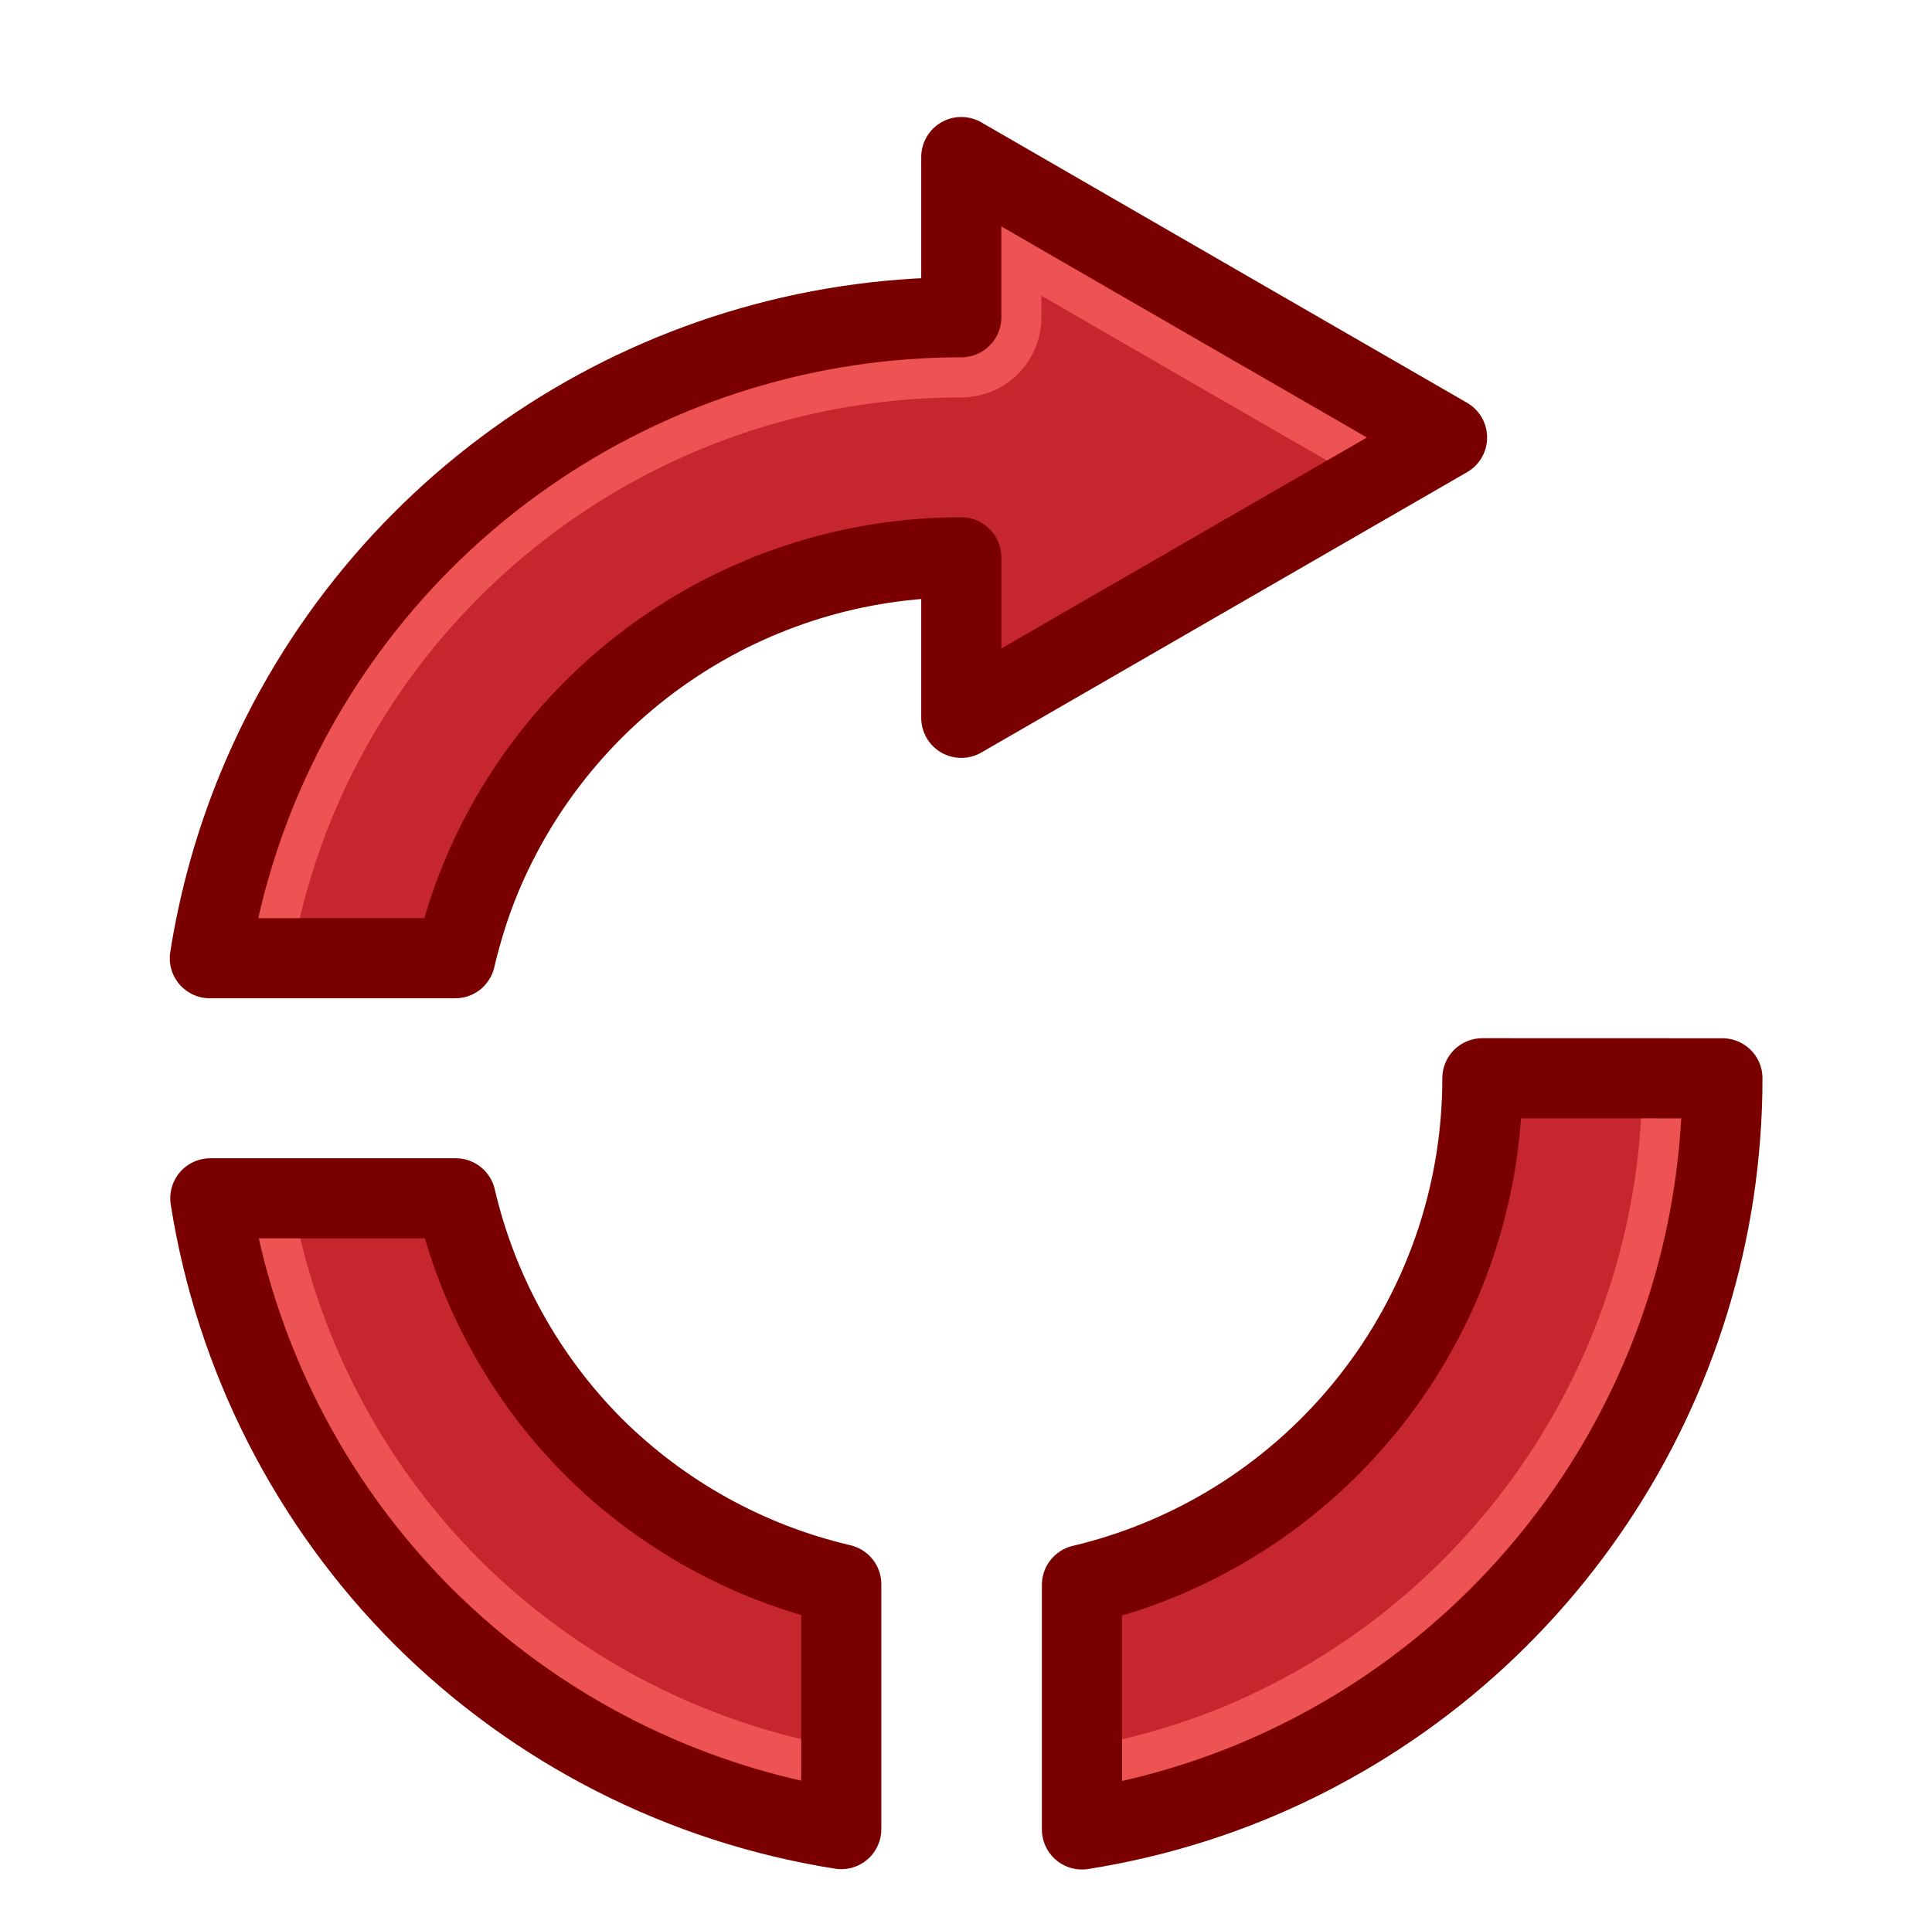
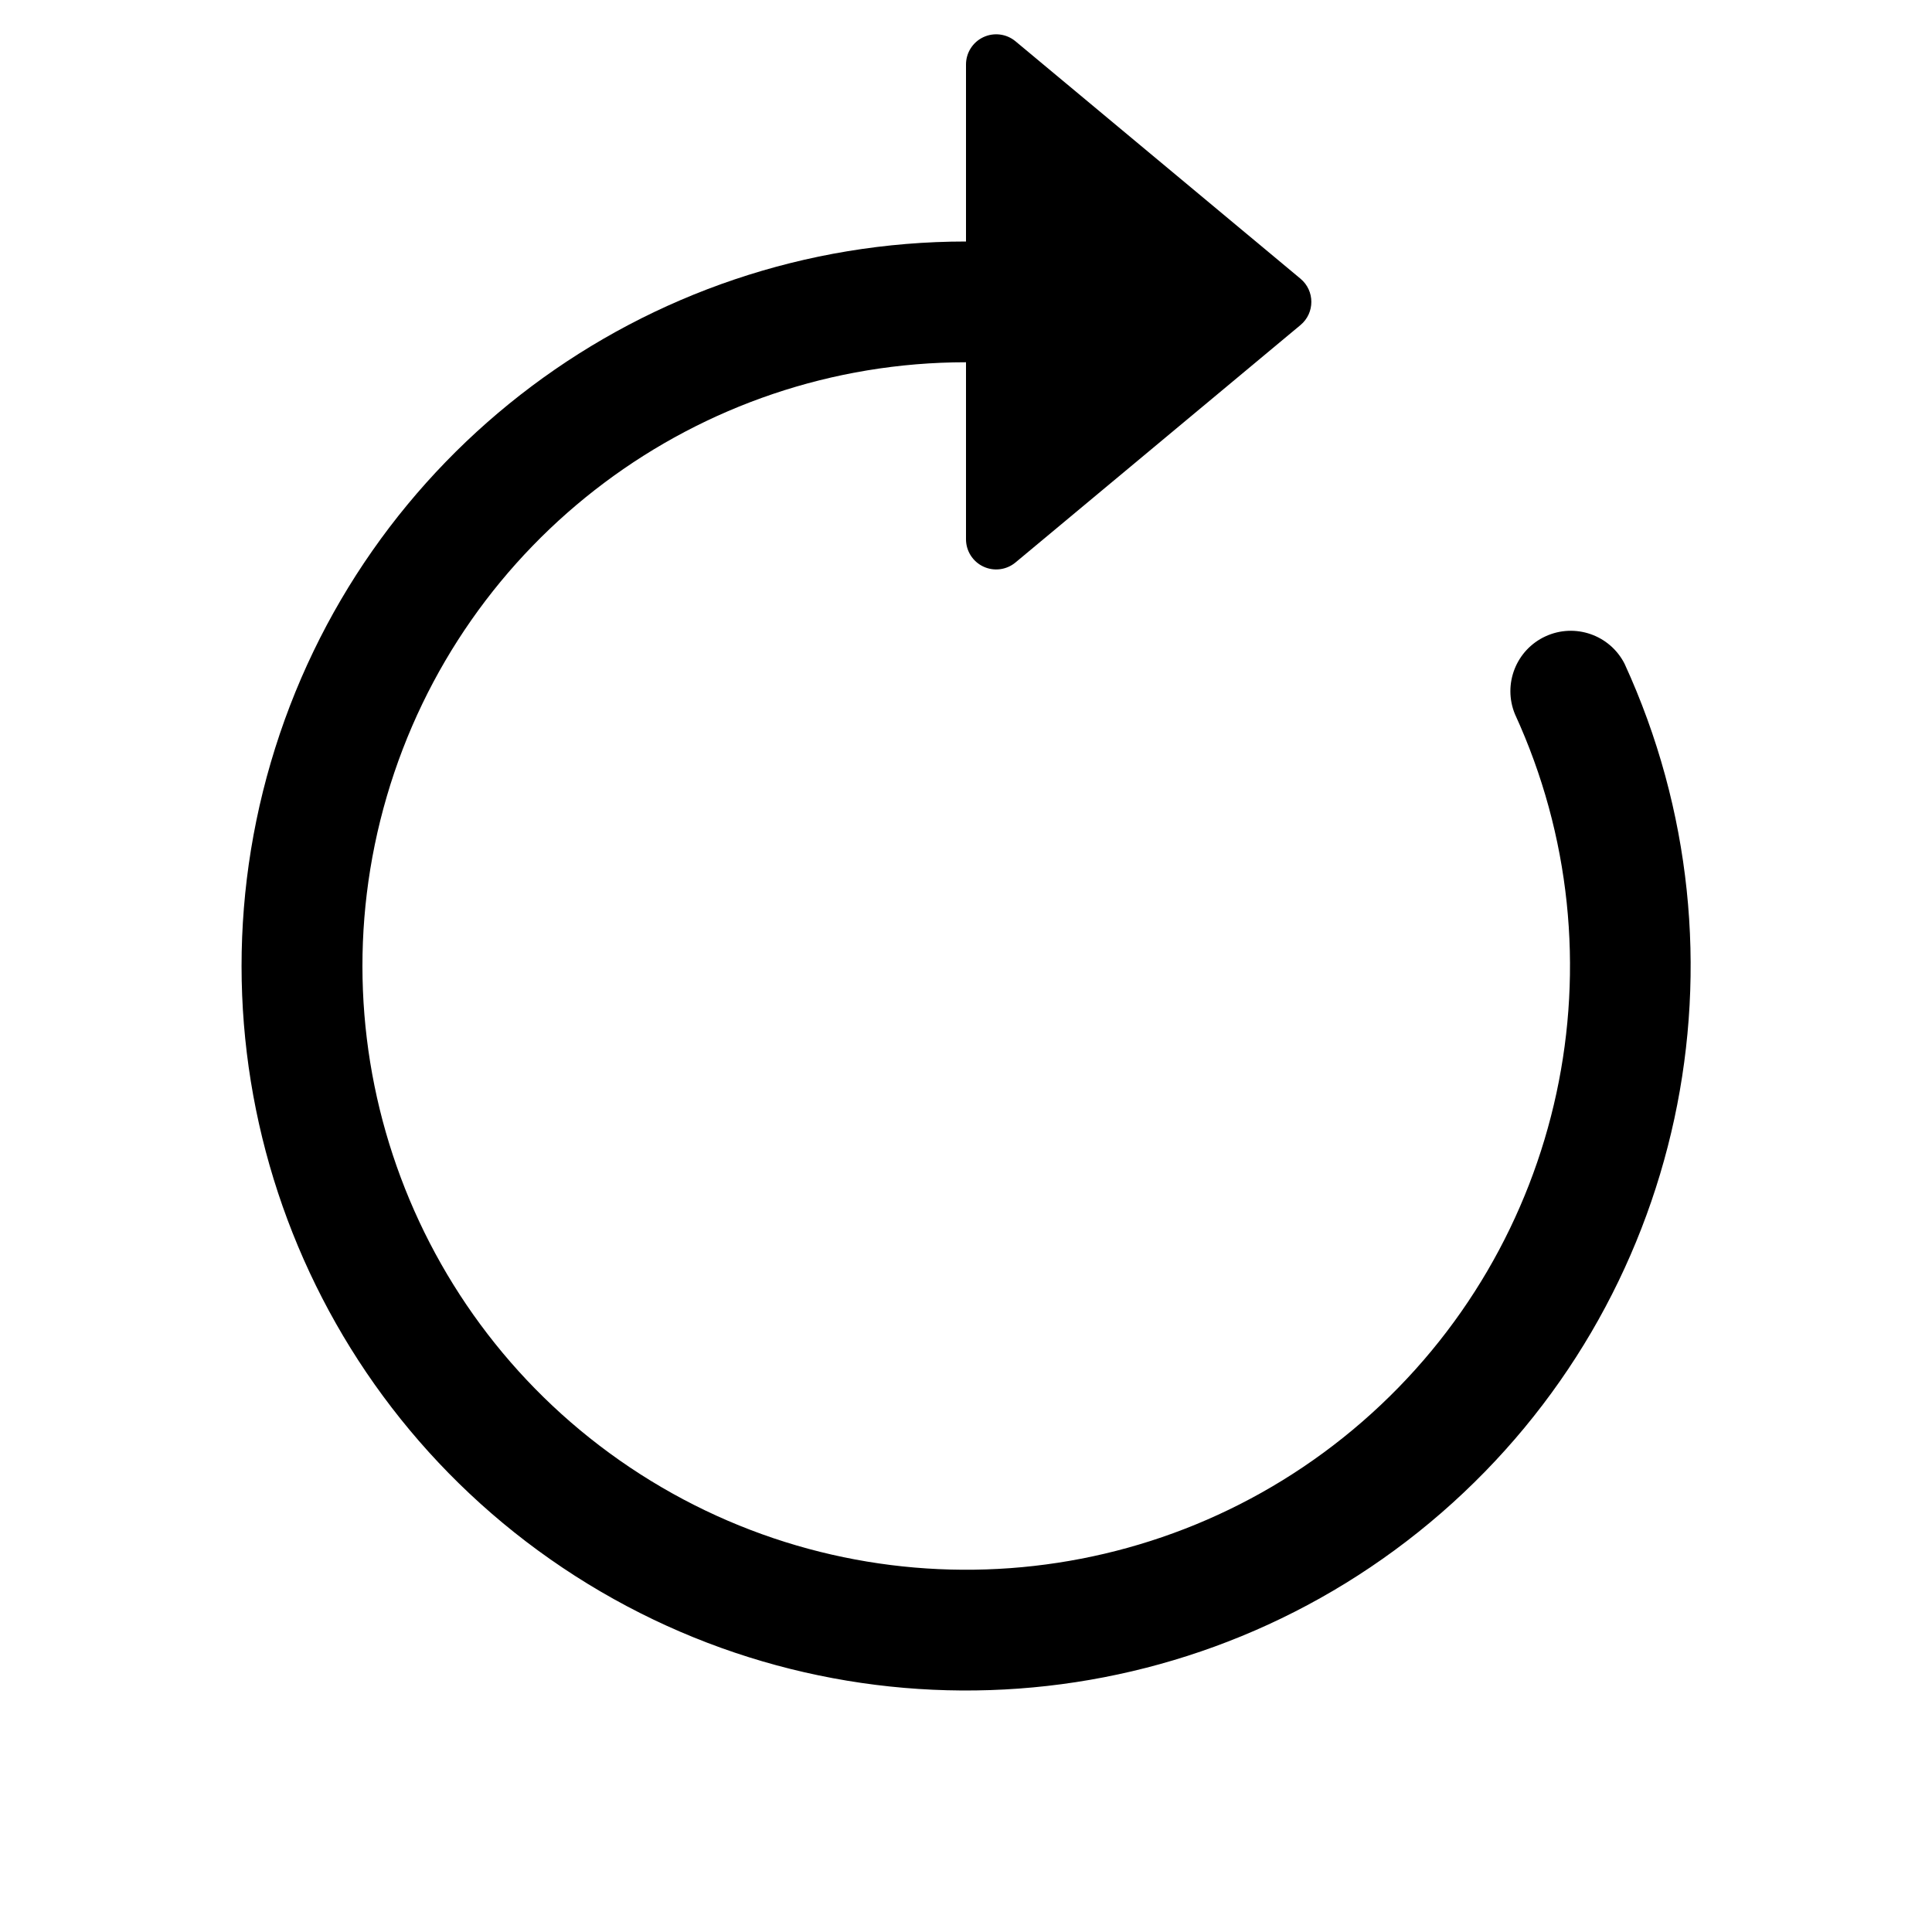
- <svg xmlns="http://www.w3.org/2000/svg" viewBox="0 0 6.38 6.339" height="23.96" width="24.114">
-   <defs>
-     <linearGradient id="a">
-       <stop offset="0" style="stop-color:#eaece9;stop-opacity:1" />
-       <stop offset="1" style="stop-color:#abacae;stop-opacity:1" />
-     </linearGradient>
-     <linearGradient id="c">
-       <stop offset="0" style="stop-color:#d4d4d4;stop-opacity:1" />
-       <stop offset="1" style="stop-color:#fafafa;stop-opacity:1" />
-     </linearGradient>
-     <linearGradient id="b">
-       <stop offset="0" style="stop-color:#cad0c6;stop-opacity:1" />
-       <stop offset=".5" style="stop-color:#eaece9;stop-opacity:1" />
-       <stop offset="1" style="stop-color:#c5cbc0;stop-opacity:1" />
-     </linearGradient>
-     <linearGradient id="e">
-       <stop offset="0" style="stop-color:#c6f27b;stop-opacity:1" />
-       <stop offset="1" style="stop-color:#93d049;stop-opacity:1" />
-     </linearGradient>
-     <linearGradient id="d">
-       <stop offset="0" style="stop-color:#c396eb;stop-opacity:1" />
-       <stop offset="1" style="stop-color:#9d68d7;stop-opacity:1" />
-     </linearGradient>
-   </defs>
-   <g style="display:inline">
-     <path style="color:#000;font-style:normal;font-variant:normal;font-weight:400;font-stretch:normal;font-size:medium;line-height:normal;font-family:sans-serif;font-variant-ligatures:normal;font-variant-position:normal;font-variant-caps:normal;font-variant-numeric:normal;font-variant-alternates:normal;font-variant-east-asian:normal;font-feature-settings:normal;font-variation-settings:normal;text-indent:0;text-align:start;text-decoration:none;text-decoration-line:none;text-decoration-style:solid;text-decoration-color:#000;letter-spacing:normal;word-spacing:normal;text-transform:none;writing-mode:lr-tb;direction:ltr;text-orientation:mixed;dominant-baseline:auto;baseline-shift:baseline;text-anchor:start;white-space:normal;shape-padding:0;shape-margin:0;inline-size:0;clip-rule:nonzero;display:inline;overflow:visible;visibility:visible;opacity:1;isolation:auto;mix-blend-mode:normal;color-interpolation:sRGB;color-interpolation-filters:linearRGB;solid-color:#000;solid-opacity:1;vector-effect:none;fill:#c6262e;fill-opacity:1;fill-rule:nonzero;stroke:none;stroke-width:3.78;stroke-linecap:butt;stroke-linejoin:miter;stroke-miterlimit:4;stroke-dasharray:none;stroke-dashoffset:10.6;stroke-opacity:1;paint-order:stroke markers fill;color-rendering:auto;image-rendering:auto;shape-rendering:auto;text-rendering:auto;enable-background:accumulate;stop-color:#000;stop-opacity:1" d="M2.625 14.959a9.486 9.486 0 0 0 2.654 5.219 9.495 9.495 0 0 0 5.221 2.656v-3.057a6.477 6.477 0 0 1-3.094-1.716 6.486 6.486 0 0 1-1.718-3.102z" transform="scale(.26458)" />
-     <path style="color:#000;font-style:normal;font-variant:normal;font-weight:400;font-stretch:normal;font-size:medium;line-height:normal;font-family:sans-serif;font-variant-ligatures:normal;font-variant-position:normal;font-variant-caps:normal;font-variant-numeric:normal;font-variant-alternates:normal;font-variant-east-asian:normal;font-feature-settings:normal;font-variation-settings:normal;text-indent:0;text-align:start;text-decoration:none;text-decoration-line:none;text-decoration-style:solid;text-decoration-color:#000;letter-spacing:normal;word-spacing:normal;text-transform:none;writing-mode:lr-tb;direction:ltr;text-orientation:mixed;dominant-baseline:auto;baseline-shift:baseline;text-anchor:start;white-space:normal;shape-padding:0;shape-margin:0;inline-size:0;clip-rule:nonzero;display:inline;overflow:visible;visibility:visible;opacity:1;isolation:auto;mix-blend-mode:normal;color-interpolation:sRGB;color-interpolation-filters:linearRGB;solid-color:#000;solid-opacity:1;vector-effect:none;fill:#ed5353;fill-opacity:1;fill-rule:nonzero;stroke:none;stroke-width:3.78;stroke-linecap:butt;stroke-linejoin:miter;stroke-miterlimit:4;stroke-dasharray:none;stroke-dashoffset:10.6;stroke-opacity:1;paint-order:stroke markers fill;color-rendering:auto;image-rendering:auto;shape-rendering:auto;text-rendering:auto;enable-background:accumulate;stop-color:#000;stop-opacity:1" d="M2.625 14.959a9.486 9.486 0 0 0 2.654 5.219 9.495 9.495 0 0 0 5.221 2.656v-1.02a8.481 8.481 0 0 1-4.514-2.343 8.47 8.47 0 0 1-2.341-4.512z" transform="scale(.26458)" />
-     <path style="color:#000;font-style:normal;font-variant:normal;font-weight:400;font-stretch:normal;font-size:medium;line-height:normal;font-family:sans-serif;font-variant-ligatures:normal;font-variant-position:normal;font-variant-caps:normal;font-variant-numeric:normal;font-variant-alternates:normal;font-variant-east-asian:normal;font-feature-settings:normal;font-variation-settings:normal;text-indent:0;text-align:start;text-decoration:none;text-decoration-line:none;text-decoration-style:solid;text-decoration-color:#000;letter-spacing:normal;word-spacing:normal;text-transform:none;writing-mode:lr-tb;direction:ltr;text-orientation:mixed;dominant-baseline:auto;baseline-shift:baseline;text-anchor:start;white-space:normal;shape-padding:0;shape-margin:0;inline-size:0;clip-rule:nonzero;display:inline;overflow:visible;visibility:visible;opacity:1;isolation:auto;mix-blend-mode:normal;color-interpolation:sRGB;color-interpolation-filters:linearRGB;solid-color:#000;solid-opacity:1;vector-effect:none;fill:#c6262e;fill-opacity:1;fill-rule:nonzero;stroke:none;stroke-width:3.78;stroke-linecap:butt;stroke-linejoin:miter;stroke-miterlimit:4;stroke-dasharray:none;stroke-dashoffset:10.6;stroke-opacity:1;paint-order:stroke markers fill;color-rendering:auto;image-rendering:auto;shape-rendering:auto;text-rendering:auto;enable-background:accumulate;stop-color:#000;stop-opacity:1" d="M18.502 13.46a6.502 6.502 0 0 1-4.998 6.325v3.053a9.473 9.473 0 0 0 2.133-.6 9.506 9.506 0 0 0 5.861-8.777z" transform="scale(.26458)" />
-     <path style="color:#000;font-style:normal;font-variant:normal;font-weight:400;font-stretch:normal;font-size:medium;line-height:normal;font-family:sans-serif;font-variant-ligatures:normal;font-variant-position:normal;font-variant-caps:normal;font-variant-numeric:normal;font-variant-alternates:normal;font-variant-east-asian:normal;font-feature-settings:normal;font-variation-settings:normal;text-indent:0;text-align:start;text-decoration:none;text-decoration-line:none;text-decoration-style:solid;text-decoration-color:#000;letter-spacing:normal;word-spacing:normal;text-transform:none;writing-mode:lr-tb;direction:ltr;text-orientation:mixed;dominant-baseline:auto;baseline-shift:baseline;text-anchor:start;white-space:normal;shape-padding:0;shape-margin:0;inline-size:0;clip-rule:nonzero;display:inline;overflow:visible;visibility:visible;opacity:1;isolation:auto;mix-blend-mode:normal;color-interpolation:sRGB;color-interpolation-filters:linearRGB;solid-color:#000;solid-opacity:1;vector-effect:none;fill:#ed5353;fill-opacity:1;fill-rule:nonzero;stroke:none;stroke-width:3.78;stroke-linecap:butt;stroke-linejoin:miter;stroke-miterlimit:4;stroke-dasharray:none;stroke-dashoffset:10.6;stroke-opacity:1;paint-order:stroke markers fill;color-rendering:auto;image-rendering:auto;shape-rendering:auto;text-rendering:auto;enable-background:accumulate;stop-color:#000;stop-opacity:1" d="M20.498 13.46a8.502 8.502 0 0 1-5.244 7.854 8.421 8.421 0 0 1-1.75.5v1.024a9.473 9.473 0 0 0 2.133-.6 9.506 9.506 0 0 0 5.861-8.777z" transform="scale(.26458)" />
-     <path style="color:#000;font-style:normal;font-variant:normal;font-weight:400;font-stretch:normal;font-size:medium;line-height:normal;font-family:sans-serif;font-variant-ligatures:normal;font-variant-position:normal;font-variant-caps:normal;font-variant-numeric:normal;font-variant-alternates:normal;font-variant-east-asian:normal;font-feature-settings:normal;font-variation-settings:normal;text-indent:0;text-align:start;text-decoration:none;text-decoration-line:none;text-decoration-style:solid;text-decoration-color:#000;letter-spacing:normal;word-spacing:normal;text-transform:none;writing-mode:lr-tb;direction:ltr;text-orientation:mixed;dominant-baseline:auto;baseline-shift:baseline;text-anchor:start;white-space:normal;shape-padding:0;shape-margin:0;inline-size:0;clip-rule:nonzero;display:inline;overflow:visible;visibility:visible;opacity:1;isolation:auto;mix-blend-mode:normal;color-interpolation:sRGB;color-interpolation-filters:linearRGB;solid-color:#000;solid-opacity:1;vector-effect:none;fill:#c6262e;fill-opacity:1;fill-rule:nonzero;stroke:none;stroke-width:3.78;stroke-linecap:butt;stroke-linejoin:miter;stroke-miterlimit:4;stroke-dasharray:none;stroke-dashoffset:10.6;stroke-opacity:1;paint-order:stroke markers fill;color-rendering:auto;image-rendering:auto;shape-rendering:auto;text-rendering:auto;enable-background:accumulate;stop-color:#000;stop-opacity:1" d="M11.998 1.96v2a9.506 9.506 0 0 0-8.777 5.862 9.463 9.463 0 0 0-.602 2.14h3.063c.079-.333.18-.665.314-.99a6.489 6.489 0 0 1 6.002-4.015v2.004l3.031-1.75 3.032-1.75-3.032-1.75z" transform="scale(.26458)" />
-     <path style="color:#000;font-style:normal;font-variant:normal;font-weight:400;font-stretch:normal;font-size:medium;line-height:normal;font-family:sans-serif;font-variant-ligatures:normal;font-variant-position:normal;font-variant-caps:normal;font-variant-numeric:normal;font-variant-alternates:normal;font-variant-east-asian:normal;font-feature-settings:normal;font-variation-settings:normal;text-indent:0;text-align:start;text-decoration:none;text-decoration-line:none;text-decoration-style:solid;text-decoration-color:#000;letter-spacing:normal;word-spacing:normal;text-transform:none;writing-mode:lr-tb;direction:ltr;text-orientation:mixed;dominant-baseline:auto;baseline-shift:baseline;text-anchor:start;white-space:normal;shape-padding:0;shape-margin:0;inline-size:0;clip-rule:nonzero;display:inline;overflow:visible;visibility:visible;opacity:1;isolation:auto;mix-blend-mode:normal;color-interpolation:sRGB;color-interpolation-filters:linearRGB;solid-color:#000;solid-opacity:1;vector-effect:none;fill:#ed5353;fill-opacity:1;fill-rule:nonzero;stroke:none;stroke-width:3.78;stroke-linecap:butt;stroke-linejoin:miter;stroke-miterlimit:4;stroke-dasharray:none;stroke-dashoffset:10.6;stroke-opacity:1;paint-order:stroke markers fill;color-rendering:auto;image-rendering:auto;shape-rendering:auto;text-rendering:auto;enable-background:accumulate;stop-color:#000;stop-opacity:1" d="M11.998 1.96v2a9.506 9.506 0 0 0-8.777 5.862 9.463 9.463 0 0 0-.602 2.14h1.022a8.412 8.412 0 0 1 .504-1.757 8.502 8.502 0 0 1 7.853-5.244 1 1 0 0 0 1-1v-.27l1.531.885 2.532 1.461 1-.576-3.032-1.75z" transform="scale(.26458)" />
-     <path style="color:#000;font-style:normal;font-variant:normal;font-weight:400;font-stretch:normal;font-size:medium;line-height:normal;font-family:sans-serif;font-variant-ligatures:normal;font-variant-position:normal;font-variant-caps:normal;font-variant-numeric:normal;font-variant-alternates:normal;font-variant-east-asian:normal;font-feature-settings:normal;font-variation-settings:normal;text-indent:0;text-align:start;text-decoration:none;text-decoration-line:none;text-decoration-style:solid;text-decoration-color:#000;letter-spacing:normal;word-spacing:normal;text-transform:none;writing-mode:lr-tb;direction:ltr;text-orientation:mixed;dominant-baseline:auto;baseline-shift:baseline;text-anchor:start;white-space:normal;shape-padding:0;shape-margin:0;inline-size:0;clip-rule:nonzero;display:inline;overflow:visible;visibility:visible;opacity:1;isolation:auto;mix-blend-mode:normal;color-interpolation:sRGB;color-interpolation-filters:linearRGB;solid-color:#000;solid-opacity:1;vector-effect:none;fill:none;fill-opacity:1;fill-rule:nonzero;stroke:#7a0000;stroke-width:1;stroke-linecap:butt;stroke-linejoin:round;stroke-miterlimit:4;stroke-dasharray:none;stroke-dashoffset:10.6;stroke-opacity:1;paint-order:stroke markers fill;color-rendering:auto;image-rendering:auto;shape-rendering:auto;text-rendering:auto;enable-background:accumulate;stop-color:#000;stop-opacity:1" d="M2.625 14.959a9.486 9.486 0 0 0 2.654 5.219 9.495 9.495 0 0 0 5.221 2.656v-3.057a6.477 6.477 0 0 1-3.094-1.716 6.486 6.486 0 0 1-1.718-3.102zm15.877-1.499a6.502 6.502 0 0 1-4.998 6.325v3.053a9.473 9.473 0 0 0 2.133-.6 9.506 9.506 0 0 0 5.861-8.777zm-6.504-11.5v2a9.506 9.506 0 0 0-8.777 5.862 9.463 9.463 0 0 0-.602 2.14h3.063c.079-.333.18-.665.314-.99a6.489 6.489 0 0 1 6.002-4.015v2.004l3.031-1.75 3.032-1.75-3.032-1.75z" transform="scale(.26458)" />
-   </g>
+ <svg xmlns="http://www.w3.org/2000/svg" width="16" height="16" fill="currentColor" class="bi bi-arrow-clockwise" viewBox="0 0 16 16">
+   <path fill-rule="evenodd" d="M8 3a5 5 0 1 0 4.546 2.914.5.5 0 0 1 .908-.417A6 6 0 1 1 8 2v1z" />
+   <path d="M8 4.466V.534a.25.25 0 0 1 .41-.192l2.36 1.966c.12.1.12.284 0 .384L8.41 4.658A.25.25 0 0 1 8 4.466z" />
</svg>
